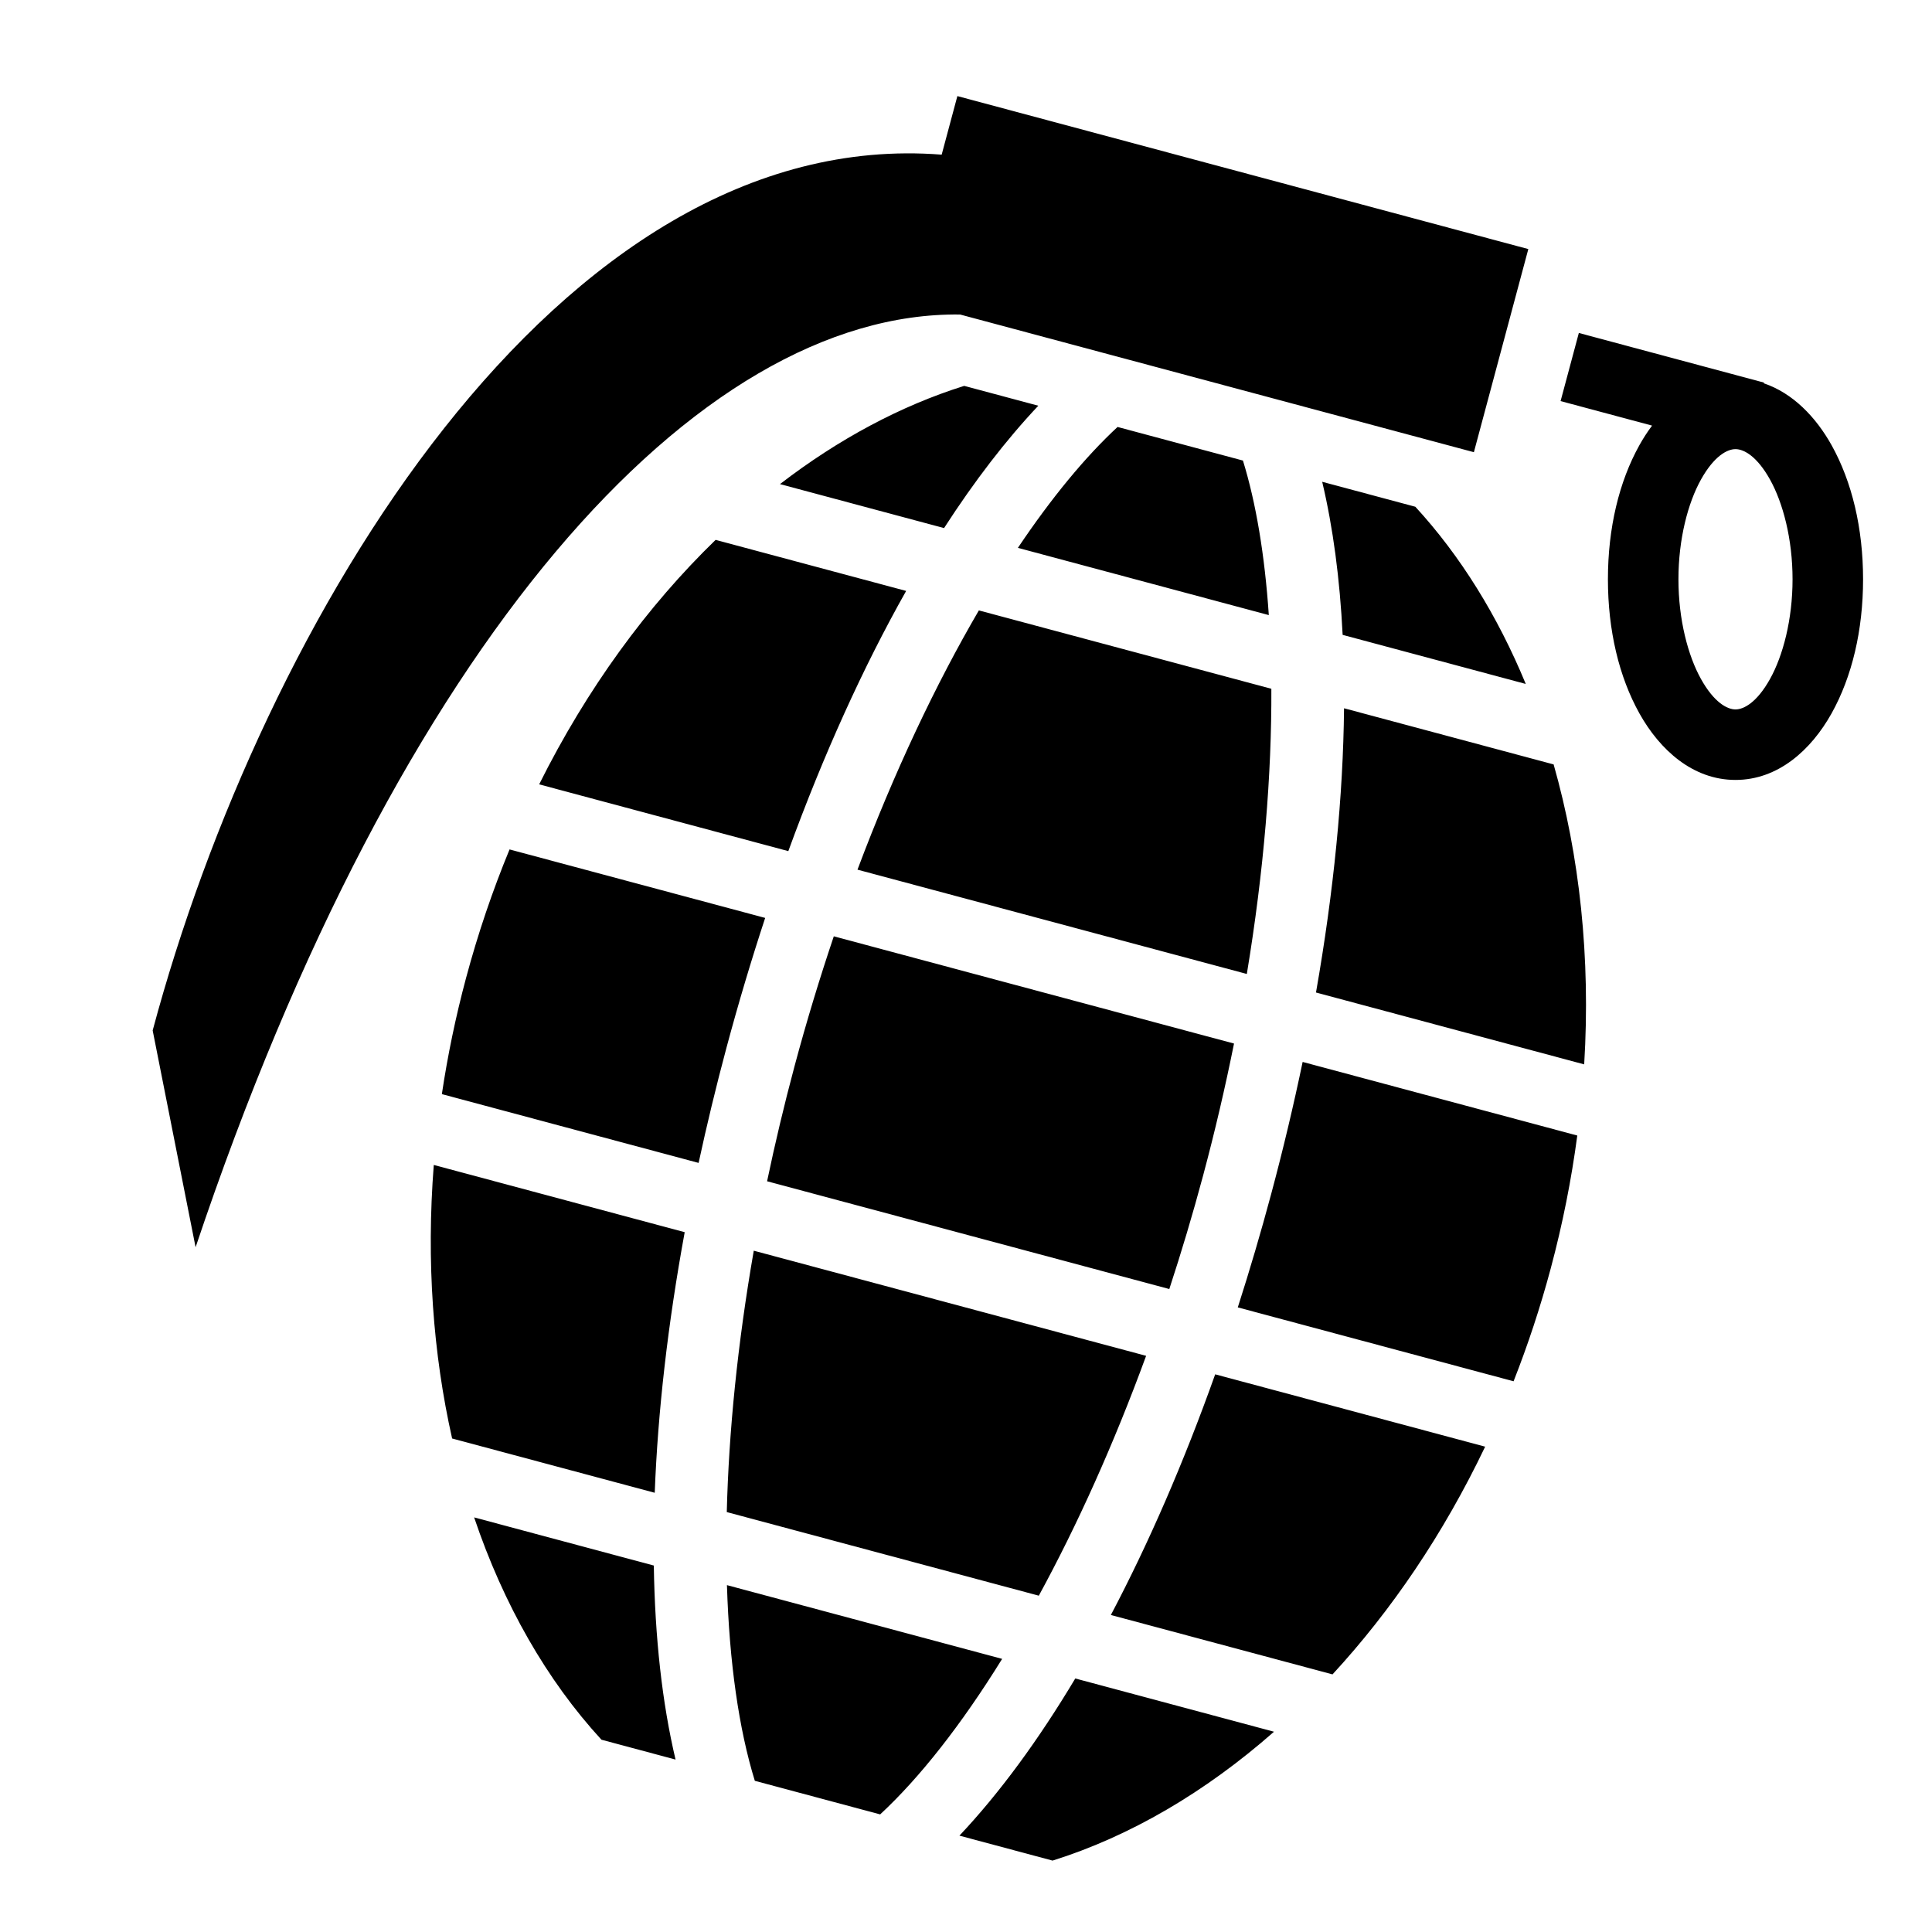
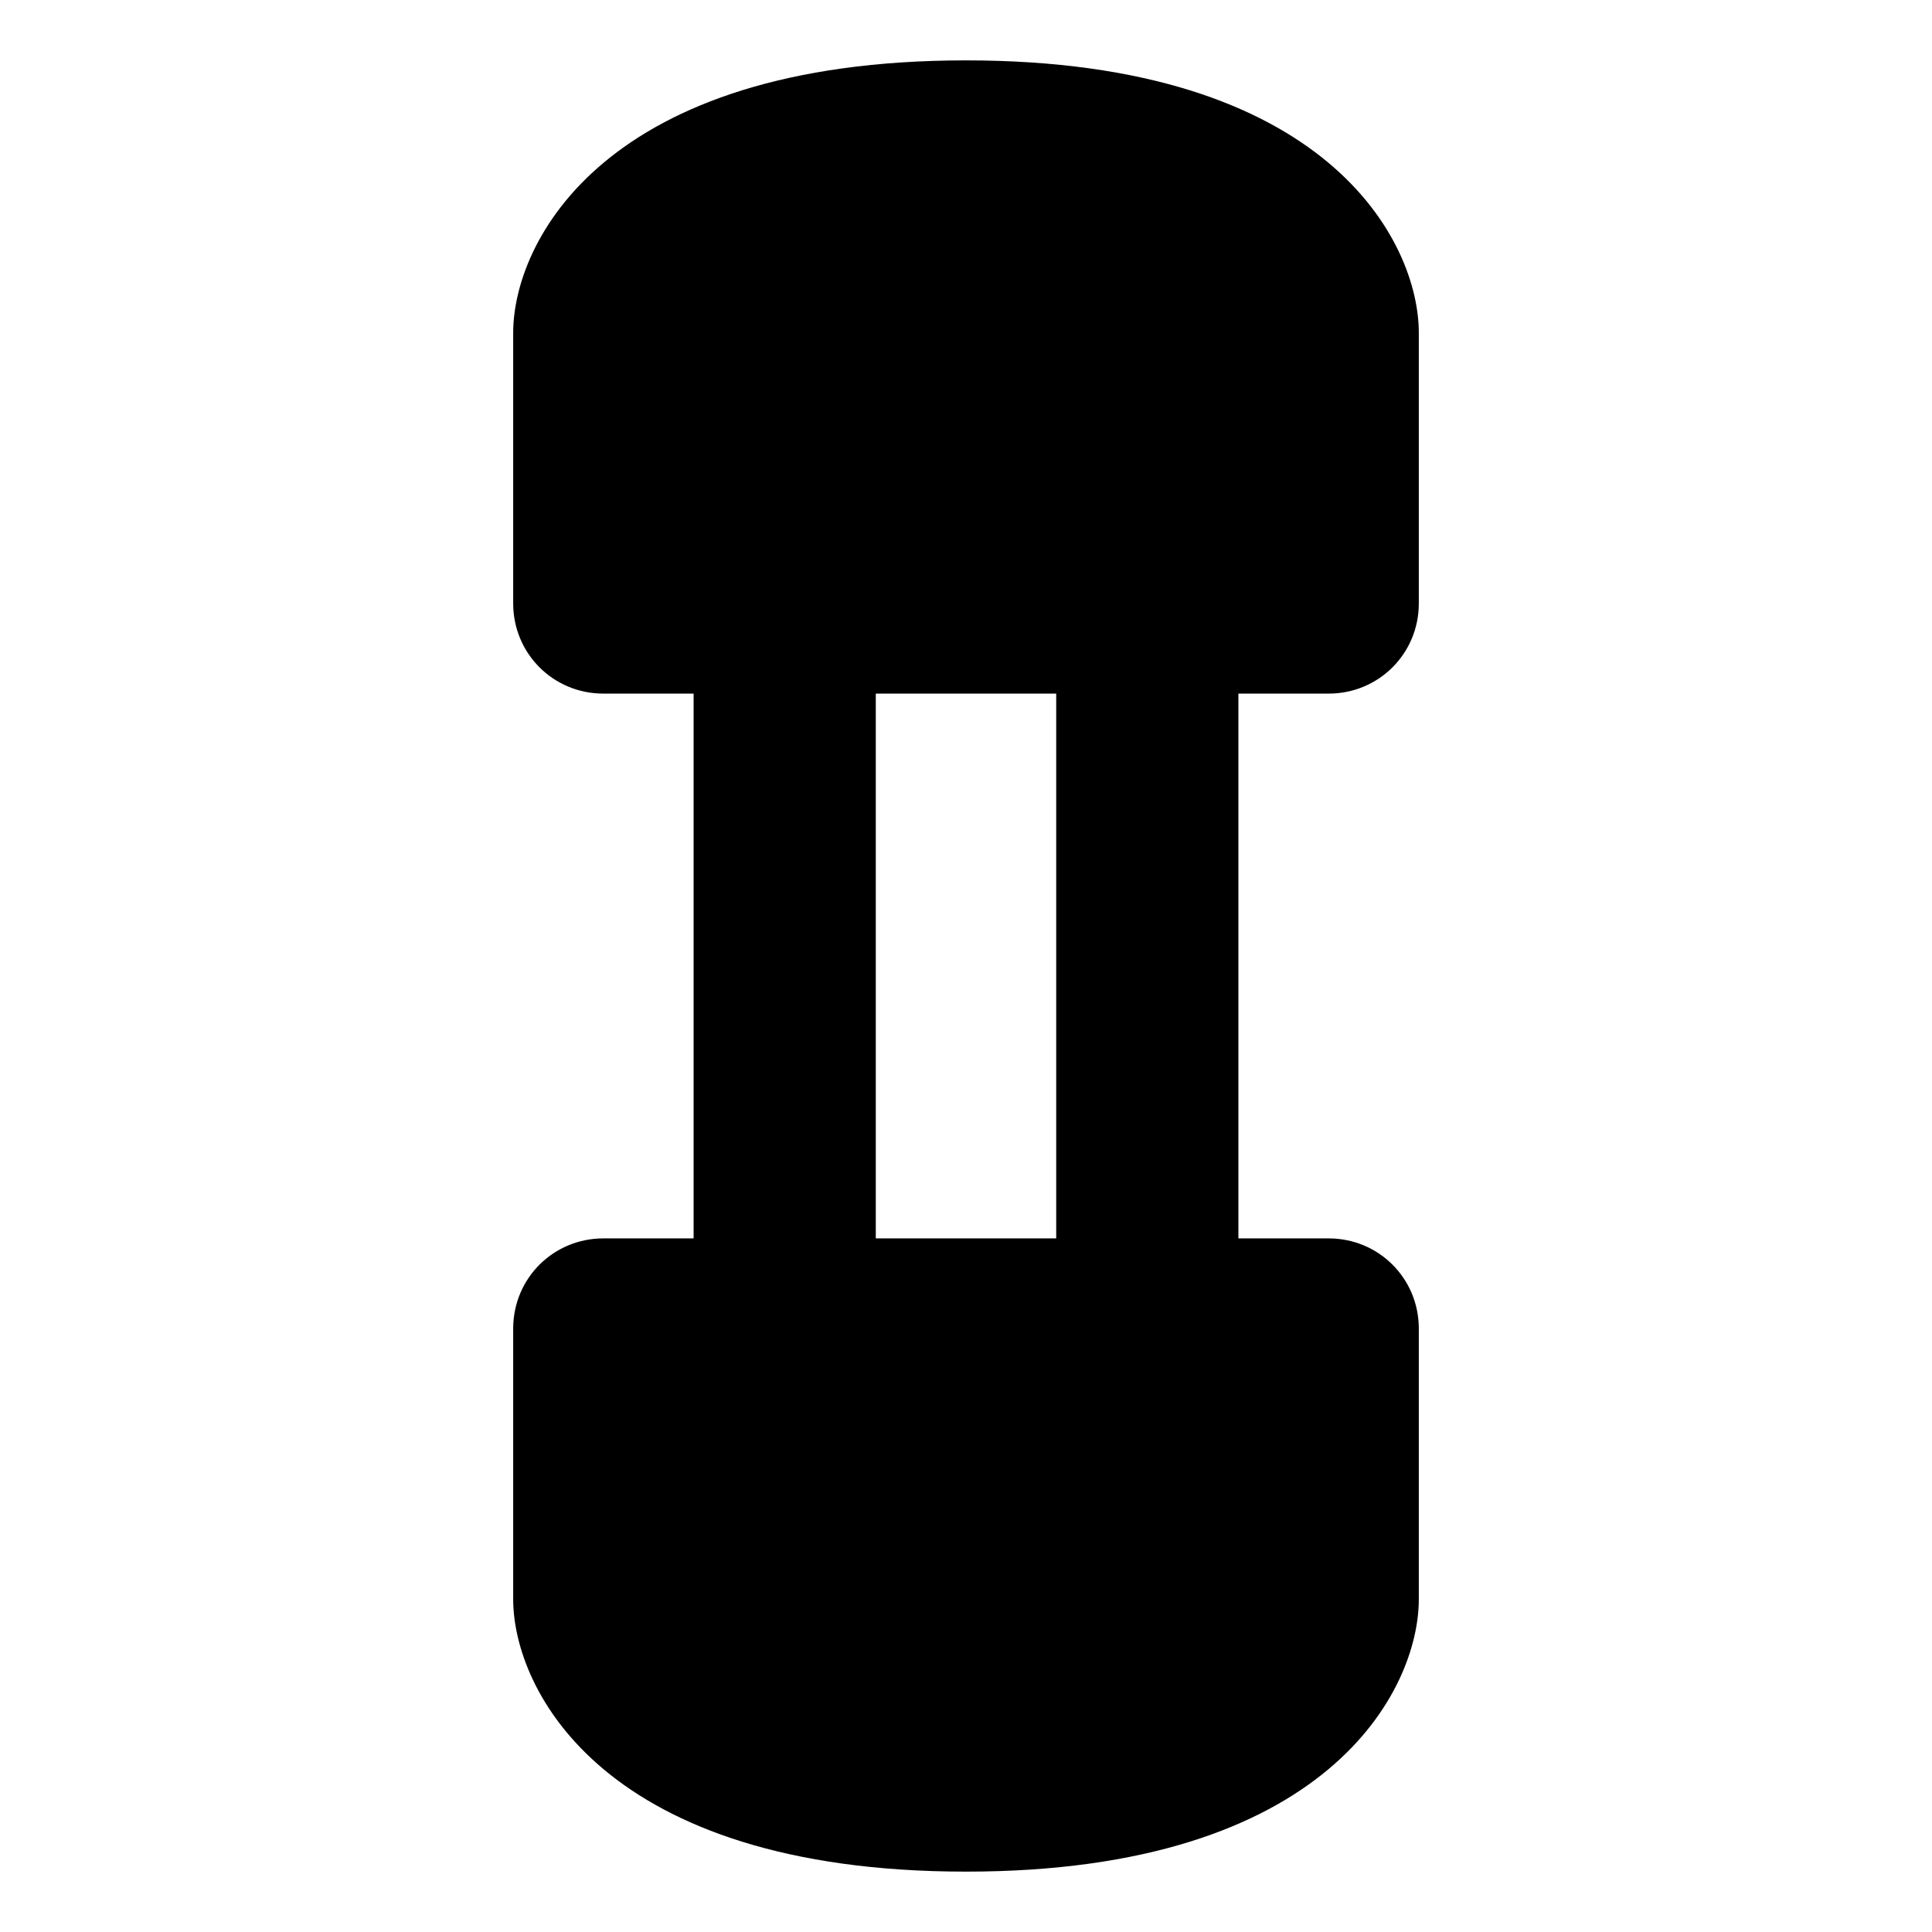
<svg xmlns="http://www.w3.org/2000/svg" viewBox="0 0 512 512">
-   <path d="M253.713 25.463l-4.16 15.523C147.833 33.02 69.483 164.754 40.46 273.08l11.374 57.45C105.83 169.524 184.77 82.474 254.436 83.35l136.16 36.486 14.424-53.828-151.307-40.543zm164.695 62.78l-4.836 18.05 24.246 6.498c-1.23 1.64-2.35 3.376-3.353 5.175-5.413 9.698-8.35 22.035-8.35 35.55 0 13.513 2.937 25.85 8.35 35.548s14.18 17.628 25.46 17.628c11.278 0 20.043-7.93 25.456-17.627 5.414-9.7 8.352-22.035 8.352-35.55 0-13.512-2.938-25.848-8.35-35.546-4.145-7.425-10.26-13.8-17.956-16.387l.05-.19L418.41 88.24zm-162.88 14.017c-16.805 5.265-33.33 14.11-48.827 26.033l43.484 11.652c8.062-12.484 16.437-23.367 24.978-32.424l-19.635-5.26zm40.638 10.888c-8.584 7.96-17.527 18.798-26.414 32.04l66.496 17.818c-1.075-15.91-3.4-29.77-6.855-40.953l-33.227-8.905zm163.758 5.877c2.23 0 5.697 1.883 9.14 8.05 3.44 6.166 5.98 15.744 5.98 26.44 0 10.694-2.54 20.274-5.98 26.44-3.443 6.166-6.91 8.05-9.14 8.05-2.23 0-5.7-1.884-9.14-8.05-3.442-6.166-5.98-15.746-5.98-26.44 0-10.697 2.538-20.277 5.98-26.443 3.44-6.166 6.91-8.047 9.14-8.047zm-109.528 8.655c2.87 12.113 4.678 25.725 5.418 40.568l48.528 13.004c-7.46-18.074-17.346-33.997-29.266-46.96l-24.68-6.612zm-160.75 15.392c-18.056 17.506-34.11 39.42-46.763 64.79l66.03 17.695c9.335-25.593 19.883-48.854 31.226-68.955l-50.495-13.53zm69.762 18.694c-11.404 19.538-22.43 42.79-32.164 68.703l103.178 27.643c4.528-27.308 6.605-52.958 6.498-75.58l-77.512-20.767zm96.778 25.93c-.228 23.08-2.723 48.5-7.436 75.33l71.076 19.044c1.728-28.298-1.217-55.304-8.1-79.492l-55.54-14.88zm-221.15 37.413c-4.475 10.84-8.35 22.21-11.522 34.048-2.768 10.33-4.893 20.618-6.416 30.797l68.04 18.23c2.17-10.04 4.624-20.227 7.385-30.533 3.164-11.807 6.598-23.282 10.254-34.392l-67.74-18.15zm85.93 23.023c-3.733 11.077-7.225 22.543-10.39 34.355-2.762 10.308-5.183 20.513-7.29 30.56l106.593 28.56c3.198-9.752 6.204-19.8 8.966-30.108 3.165-11.813 5.877-23.488 8.183-34.947l-106.065-28.42zm124.247 33.293c-2.39 11.45-5.15 23.103-8.315 34.91-2.76 10.305-5.73 20.357-8.87 30.137l73.085 19.582c3.77-9.577 7.072-19.547 9.84-29.877 3.173-11.84 5.5-23.623 7.043-35.25l-72.783-19.502zm-230.256 27.3c-2 25.508-.197 50.033 4.86 72.49L173.51 395.6c.822-21.46 3.467-44.693 7.943-69.057l-66.498-17.818zm84.8 22.723c-4.306 24.693-6.634 48.122-7.153 69.267l82.693 22.158c10.122-18.572 19.82-40.026 28.437-63.564l-103.976-27.86zm122.28 32.763c-8.305 23.338-17.63 44.783-27.646 63.78l58.74 15.737c15.605-16.92 29.43-37.258 40.45-60.347l-71.543-19.17zM125.65 402.125c7.774 23.043 19.257 43.167 33.743 58.918l19.636 5.262c-3.55-15.012-5.47-32.33-5.76-51.42l-47.62-12.76zm66.998 17.953c.63 20.52 3.166 38.184 7.387 51.856l33.217 8.9c10.492-9.73 21.52-23.758 32.326-41.215l-72.93-19.542zm92.31 24.733c-9.796 16.388-20.118 30.428-30.698 41.653l24.68 6.613c20.423-6.398 40.43-18.082 58.683-34.152l-52.666-14.113z" />
+   <path d="M256 16c-96 0-120 48.188-120 72.188v71.718c0 13.296 10.61 23.907 23.907 23.907h23.907v144.375h-23.907c-13.296 0-23.907 10.61-23.907 23.907v71.717c0 24 24 72.188 120 72.188s120-48.188 120-72.188v-71.718c0-13.296-10.61-23.907-23.907-23.907h-23.907V183.813h23.907c13.296 0 23.907-10.61 23.907-23.907V88.187C376 64.188 352 16 256 16zm-23.907 167.813h47.813v144.375h-47.813V183.813z" />
</svg>
